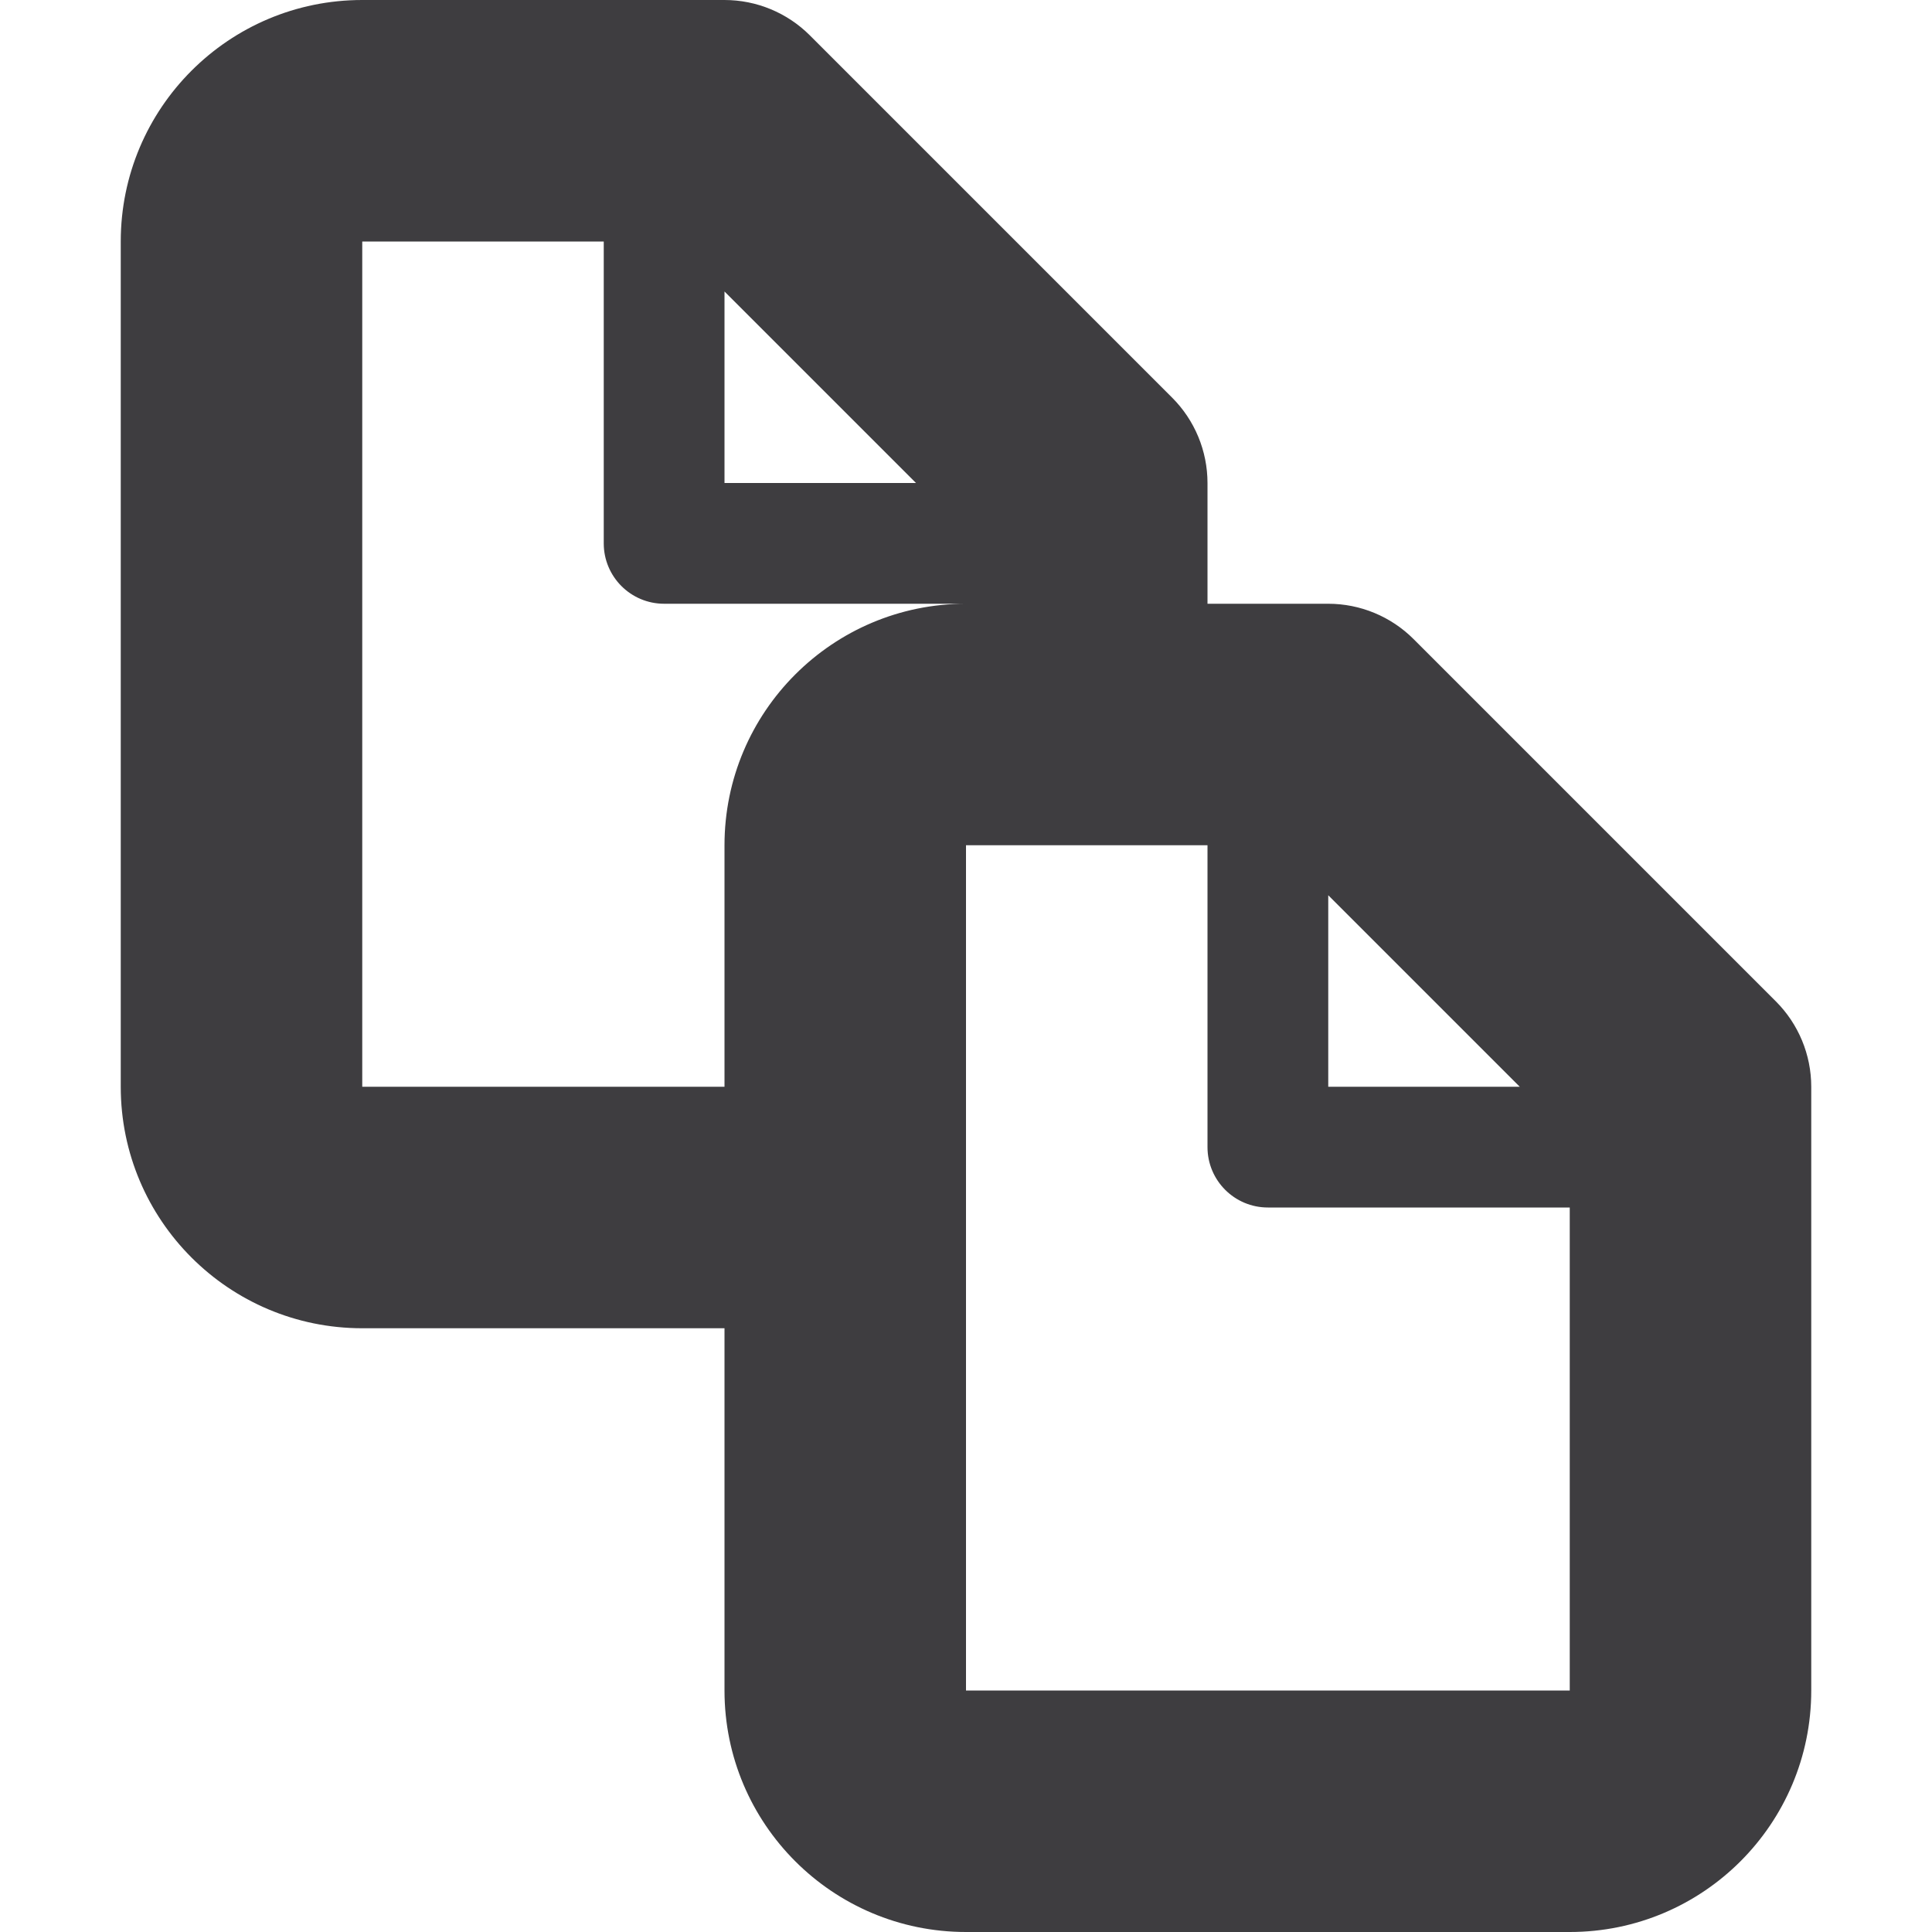
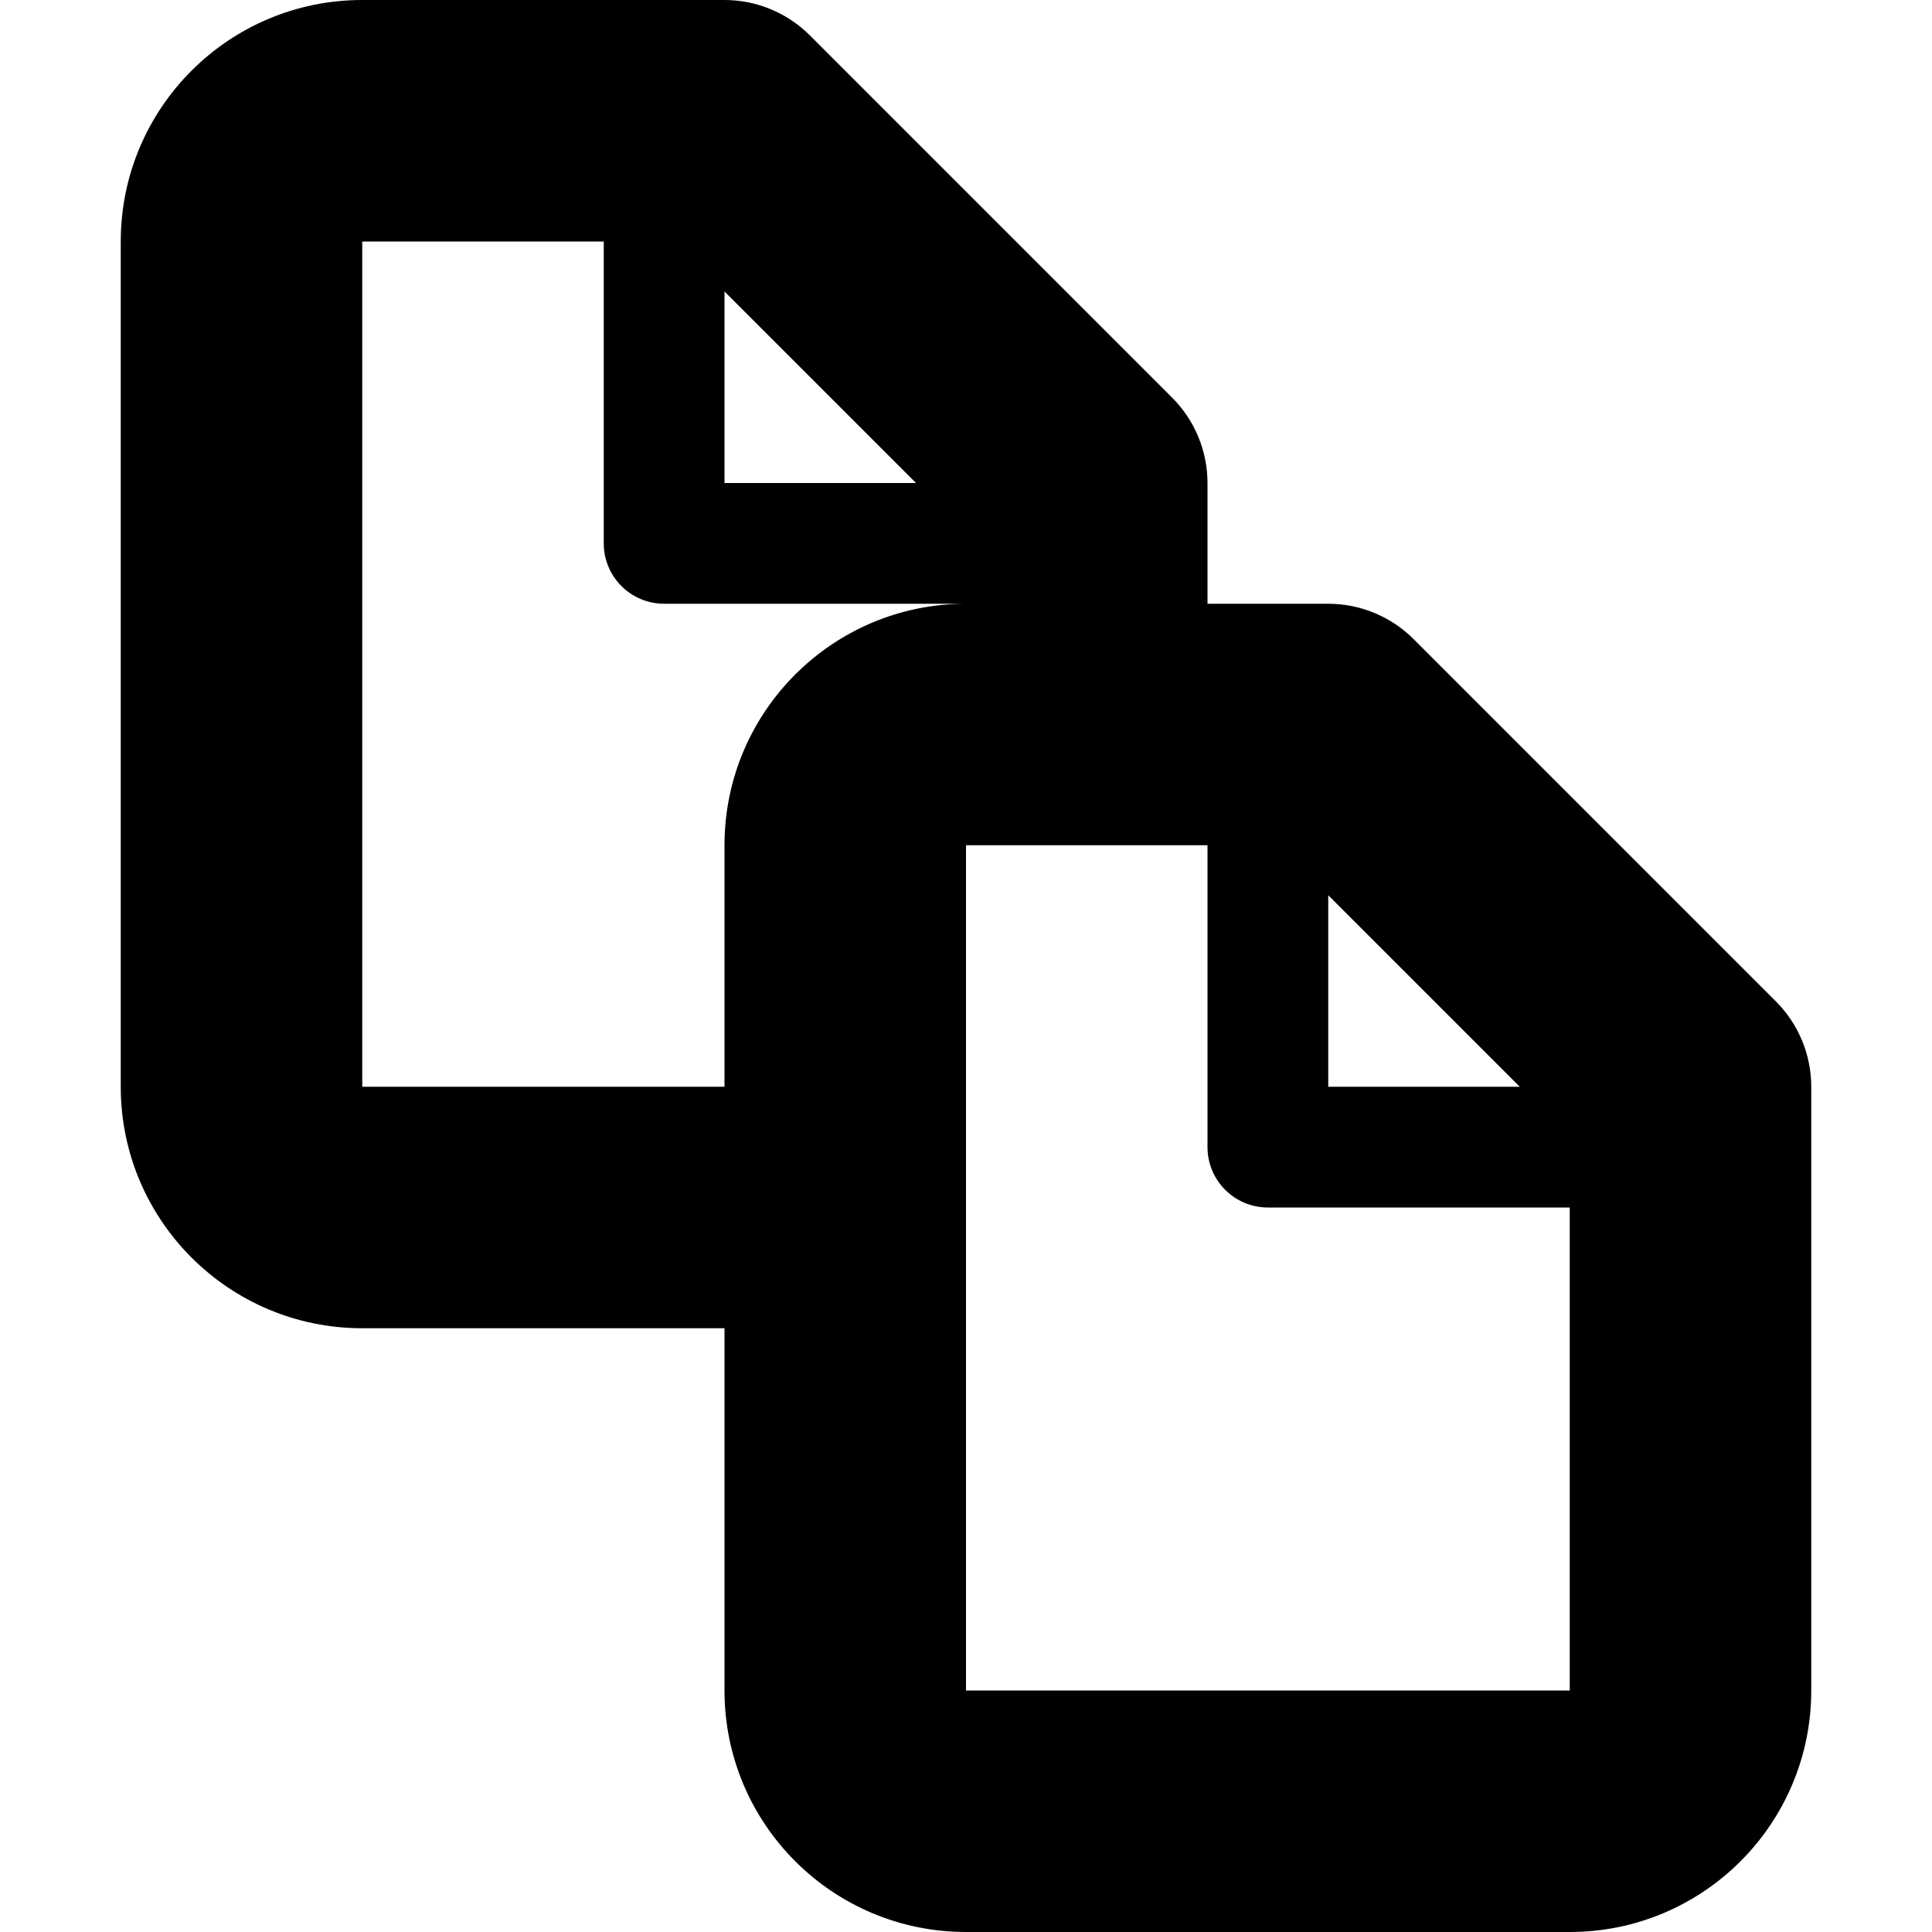
<svg xmlns="http://www.w3.org/2000/svg" width="16" height="16">
-   <path fill="#3e3d40" d="M14.707 8.293l-3-3A1 1 0 0 0 11 5h-1V4a1 1 0 0 0-.293-.707l-3-3A1 1 0 0 0 6 0H3a2 2 0 0 0-2 2v7a2 2 0 0 0 2 2h3v3a2 2 0 0 0 2 2h5a2 2 0 0 0 2-2V9a1 1 0 0 0-.293-.707zM12.586 9H11V7.414zm-5-5H6V2.414zM6 7v2H3V2h2v2.5a.5.5 0 0 0 .5.5H8a2 2 0 0 0-2 2zm2 7V7h2v2.5a.5.5 0 0 0 .5.5H13v4z" />
+   <path fill="context-fill #3e3d40" d="M14.707 8.293l-3-3A1 1 0 0 0 11 5h-1V4a1 1 0 0 0-.293-.707l-3-3A1 1 0 0 0 6 0H3a2 2 0 0 0-2 2v7a2 2 0 0 0 2 2h3v3a2 2 0 0 0 2 2h5a2 2 0 0 0 2-2V9a1 1 0 0 0-.293-.707zM12.586 9H11V7.414zm-5-5H6V2.414zM6 7v2H3V2h2v2.5a.5.5 0 0 0 .5.5H8a2 2 0 0 0-2 2zm2 7V7h2v2.5a.5.5 0 0 0 .5.5H13v4z" />
</svg>
